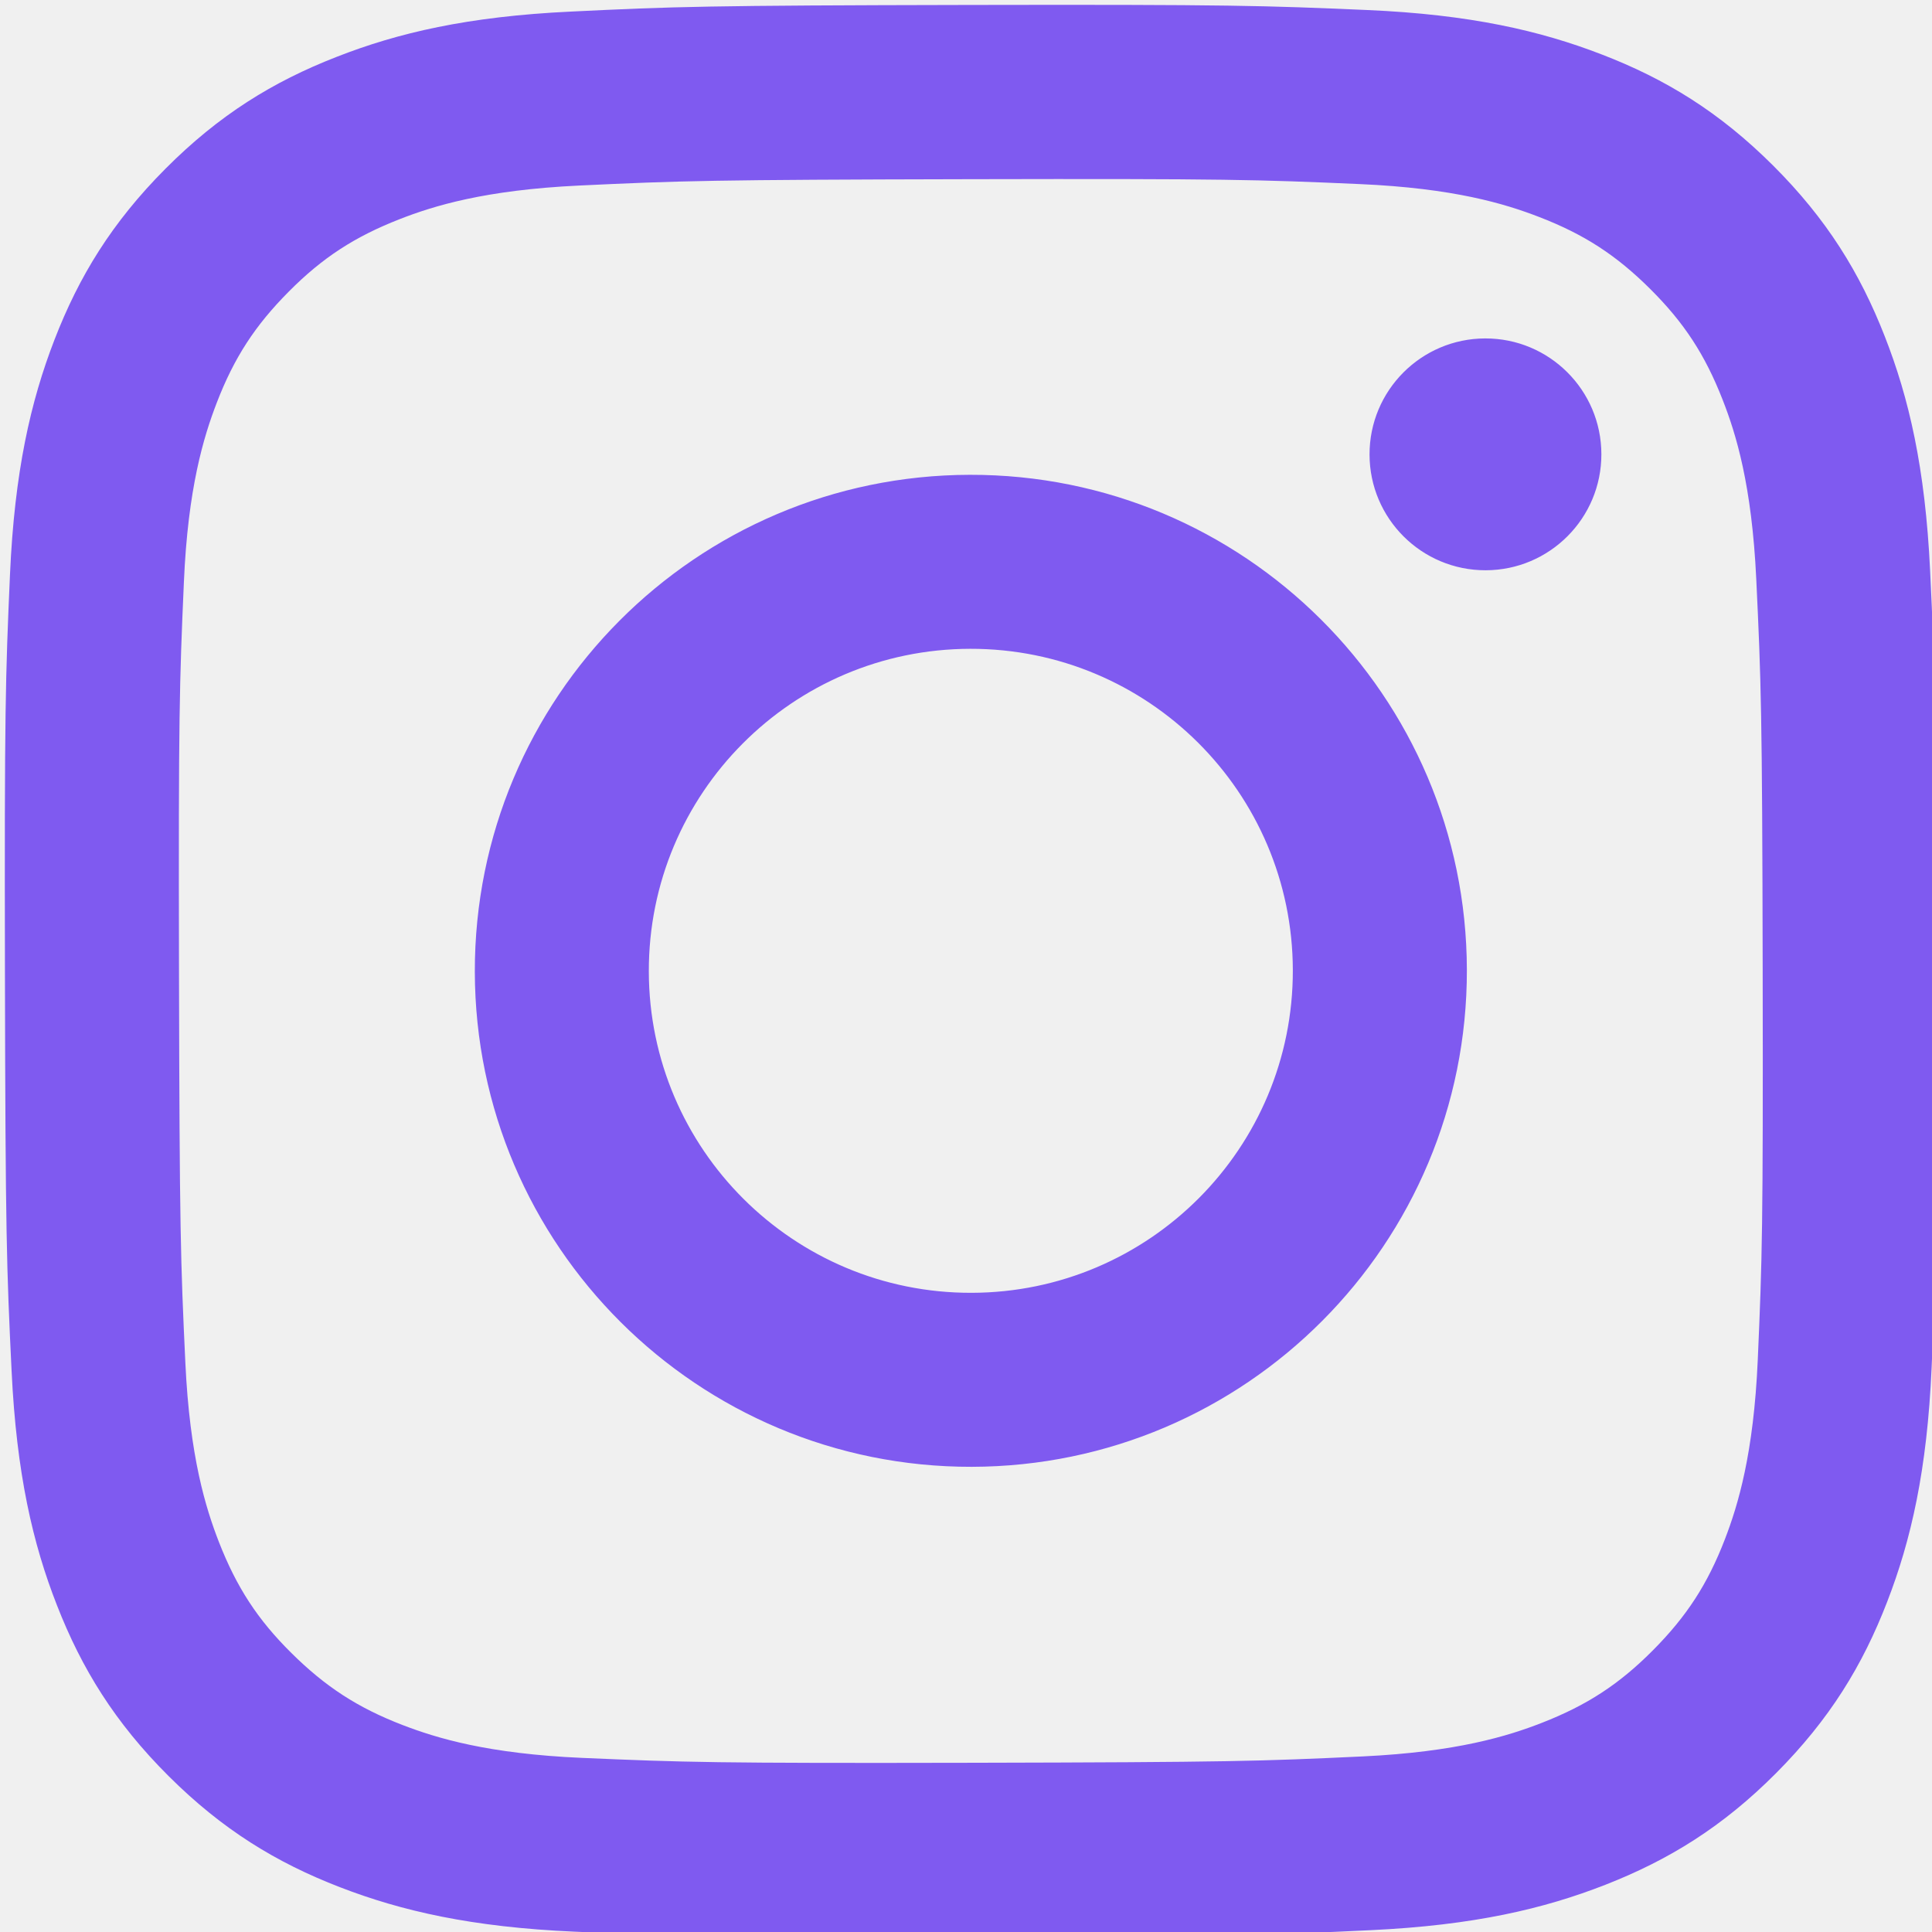
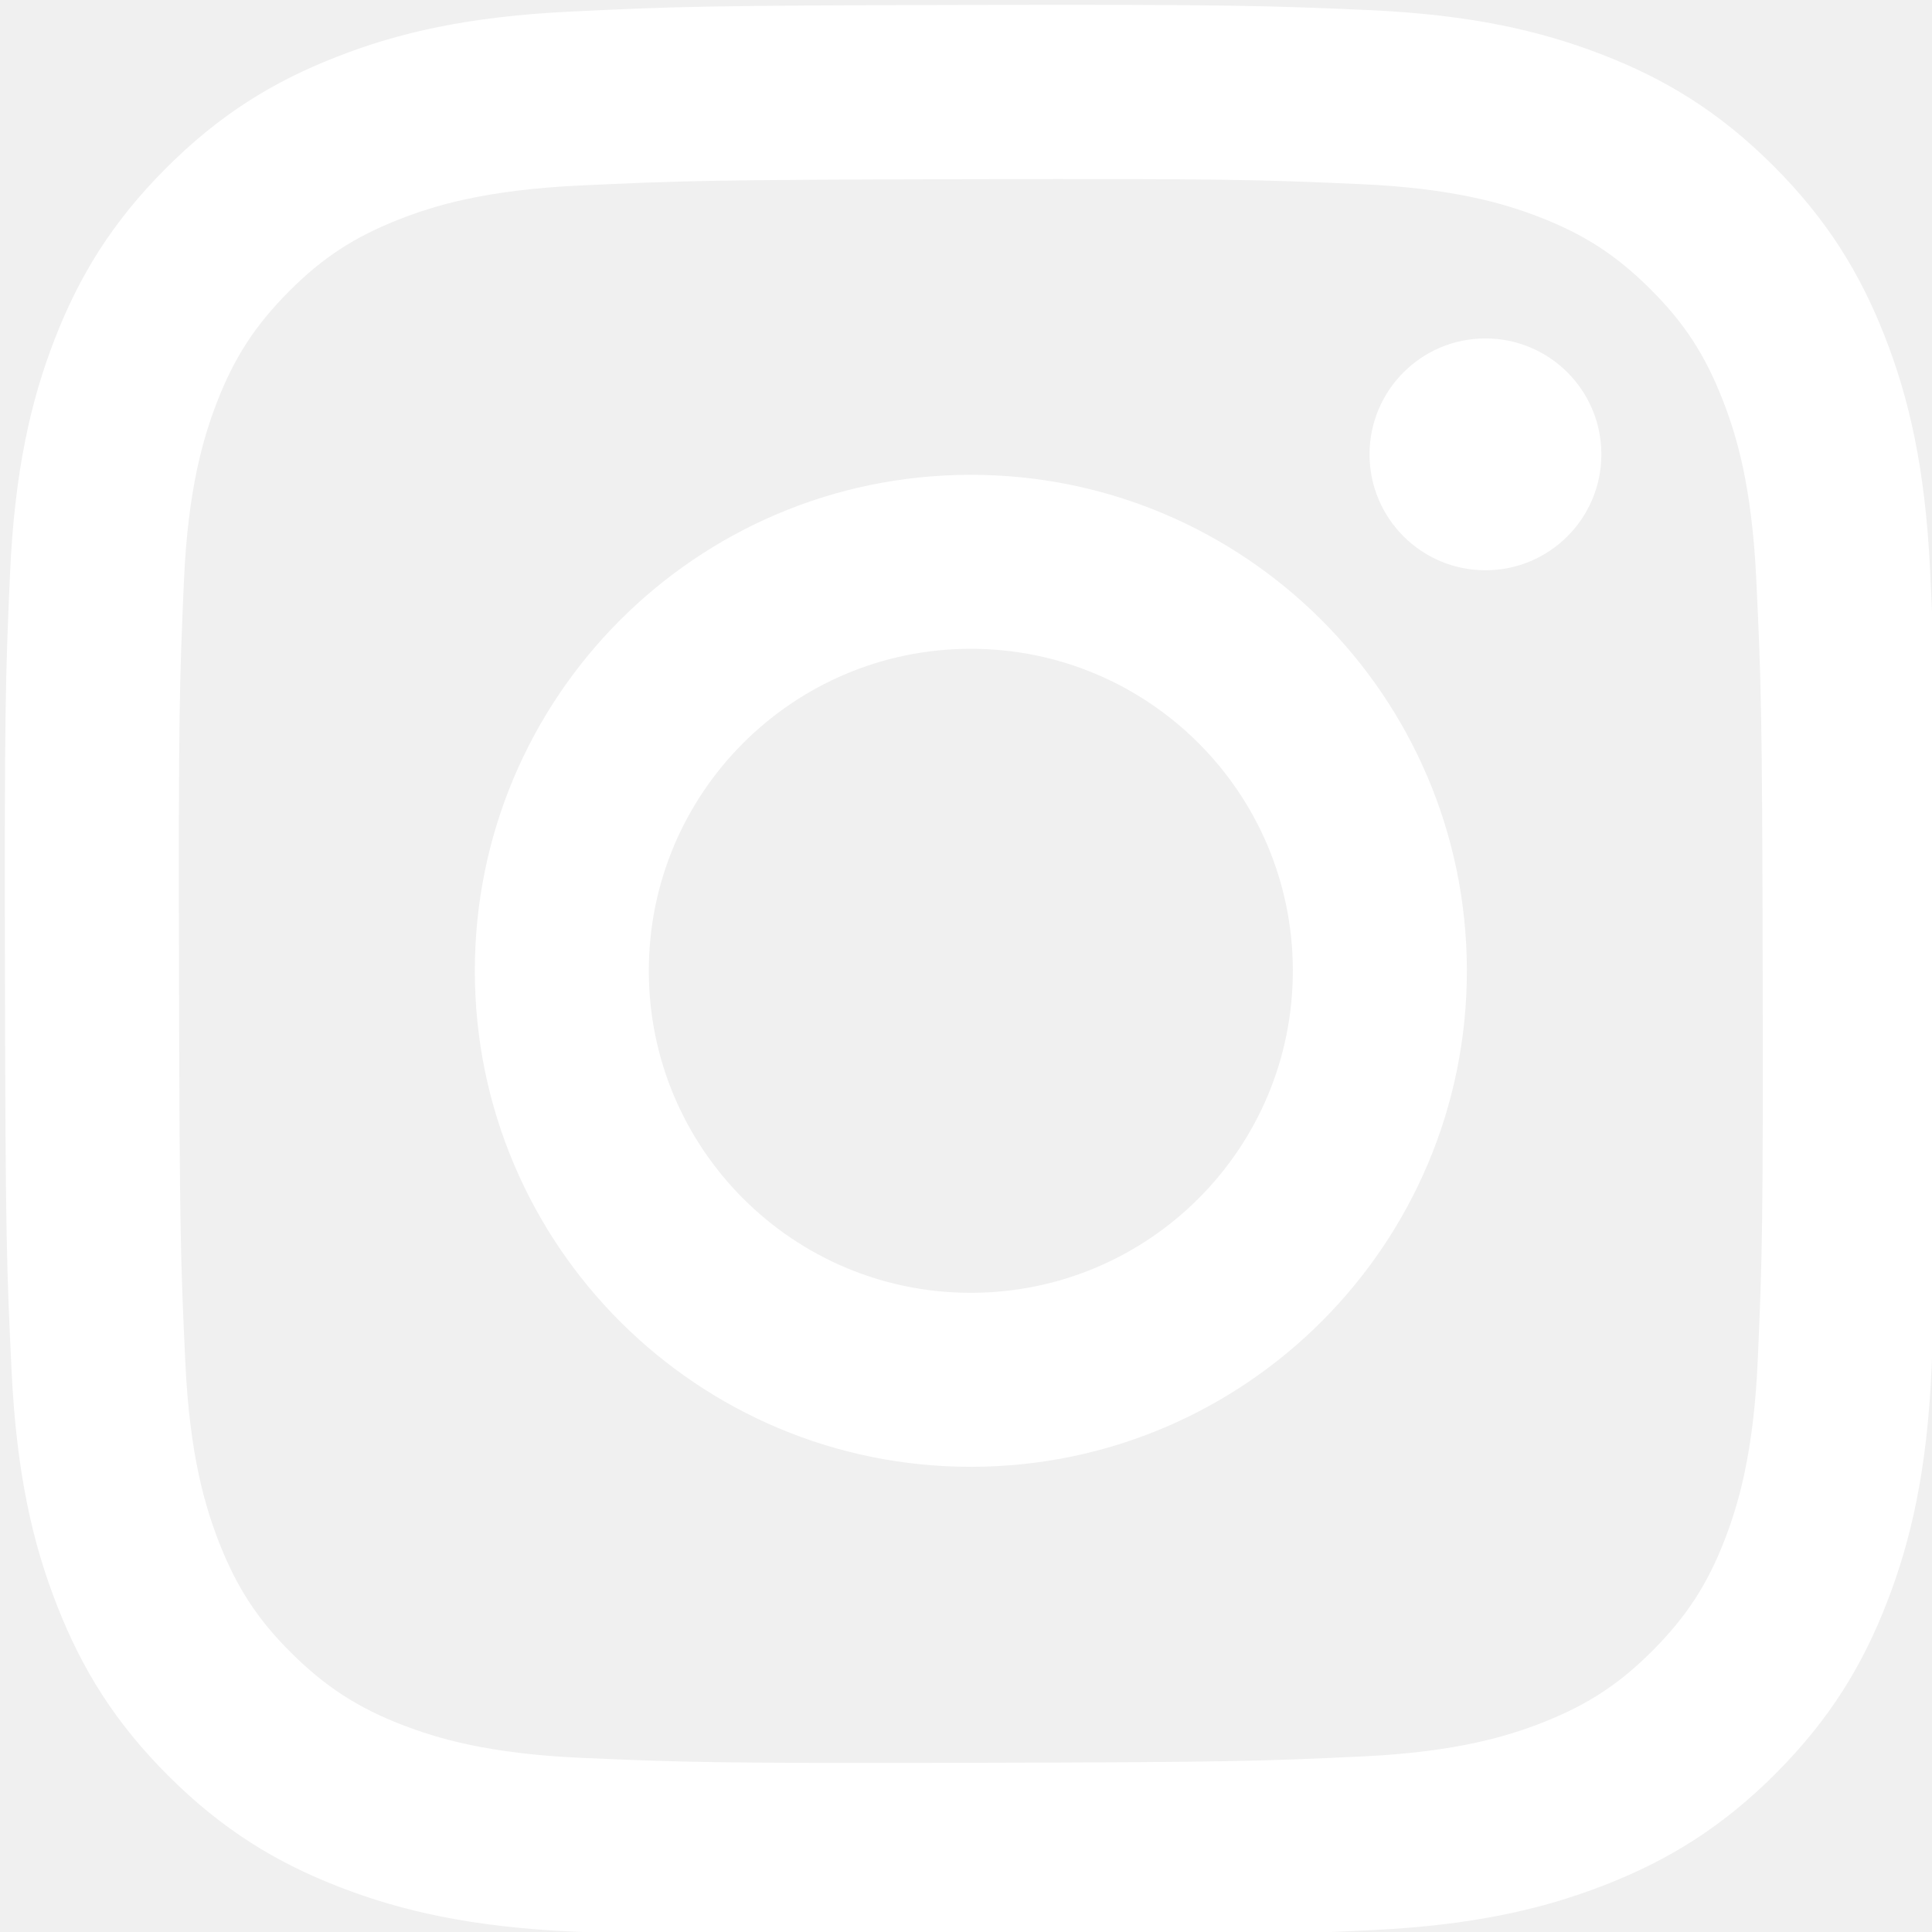
- <svg xmlns="http://www.w3.org/2000/svg" viewBox="0 0 1000 1000" fill="#7f5af0" aria-hidden="true">
+ <svg xmlns="http://www.w3.org/2000/svg" viewBox="0 0 1000 1000" fill="white" aria-hidden="true">
  <path d="M295.42,6c-53.2,2.51-89.53,11-121.29,23.48-32.87,12.81-60.73,30-88.45,57.82S40.89,143,28.17,175.92c-12.31,31.83-20.65,68.19-23,121.42S2.3,367.68,2.56,503.46,3.42,656.26,6,709.6c2.54,53.19,11,89.51,23.48,121.28,12.83,32.87,30,60.72,57.83,88.45S143,964.09,176,976.83c31.8,12.29,68.17,20.67,121.39,23s70.35,2.87,206.09,2.61,152.83-.86,206.16-3.39S799.1,988,830.88,975.58c32.87-12.86,60.74-30,88.45-57.84S964.1,862,976.81,829.06c12.32-31.8,20.69-68.17,23-121.35,2.33-53.37,2.88-70.41,2.62-206.17s-.87-152.78-3.4-206.1-11-89.53-23.47-121.32c-12.85-32.87-30-60.7-57.82-88.45S862,40.87,829.07,28.19c-31.82-12.31-68.17-20.7-121.39-23S637.33,2.3,501.54,2.56,348.75,3.4,295.42,6m5.84,903.88c-48.75-2.12-75.22-10.22-92.86-17-23.36-9-40-19.88-57.58-37.29s-28.38-34.11-37.5-57.42c-6.85-17.64-15.1-44.08-17.38-92.83-2.48-52.69-3-68.51-3.29-202s.22-149.29,2.53-202c2.08-48.71,10.23-75.21,17-92.84,9-23.39,19.84-40,37.29-57.57s34.1-28.39,57.43-37.51c17.62-6.88,44.06-15.06,92.79-17.38,52.73-2.5,68.53-3,202-3.29s149.31.21,202.06,2.53c48.71,2.12,75.22,10.19,92.83,17,23.37,9,40,19.81,57.57,37.29s28.4,34.07,37.52,57.45c6.89,17.57,15.07,44,17.37,92.76,2.51,52.73,3.08,68.54,3.32,202s-.23,149.31-2.54,202c-2.13,48.75-10.21,75.23-17,92.89-9,23.35-19.85,40-37.31,57.56s-34.09,28.38-57.43,37.5c-17.6,6.87-44.07,15.07-92.76,17.39-52.73,2.48-68.53,3-202.05,3.29s-149.27-.25-202-2.53m407.6-674.61a60,60,0,1,0,59.88-60.1,60,60,0,0,0-59.88,60.1M245.77,503c.28,141.8,115.44,256.49,257.21,256.22S759.52,643.8,759.25,502,643.79,245.48,502,245.76,245.5,361.22,245.77,503m90.06-.18a166.67,166.67,0,1,1,167,166.34,166.65,166.65,0,0,1-167-166.34" />
</svg>
